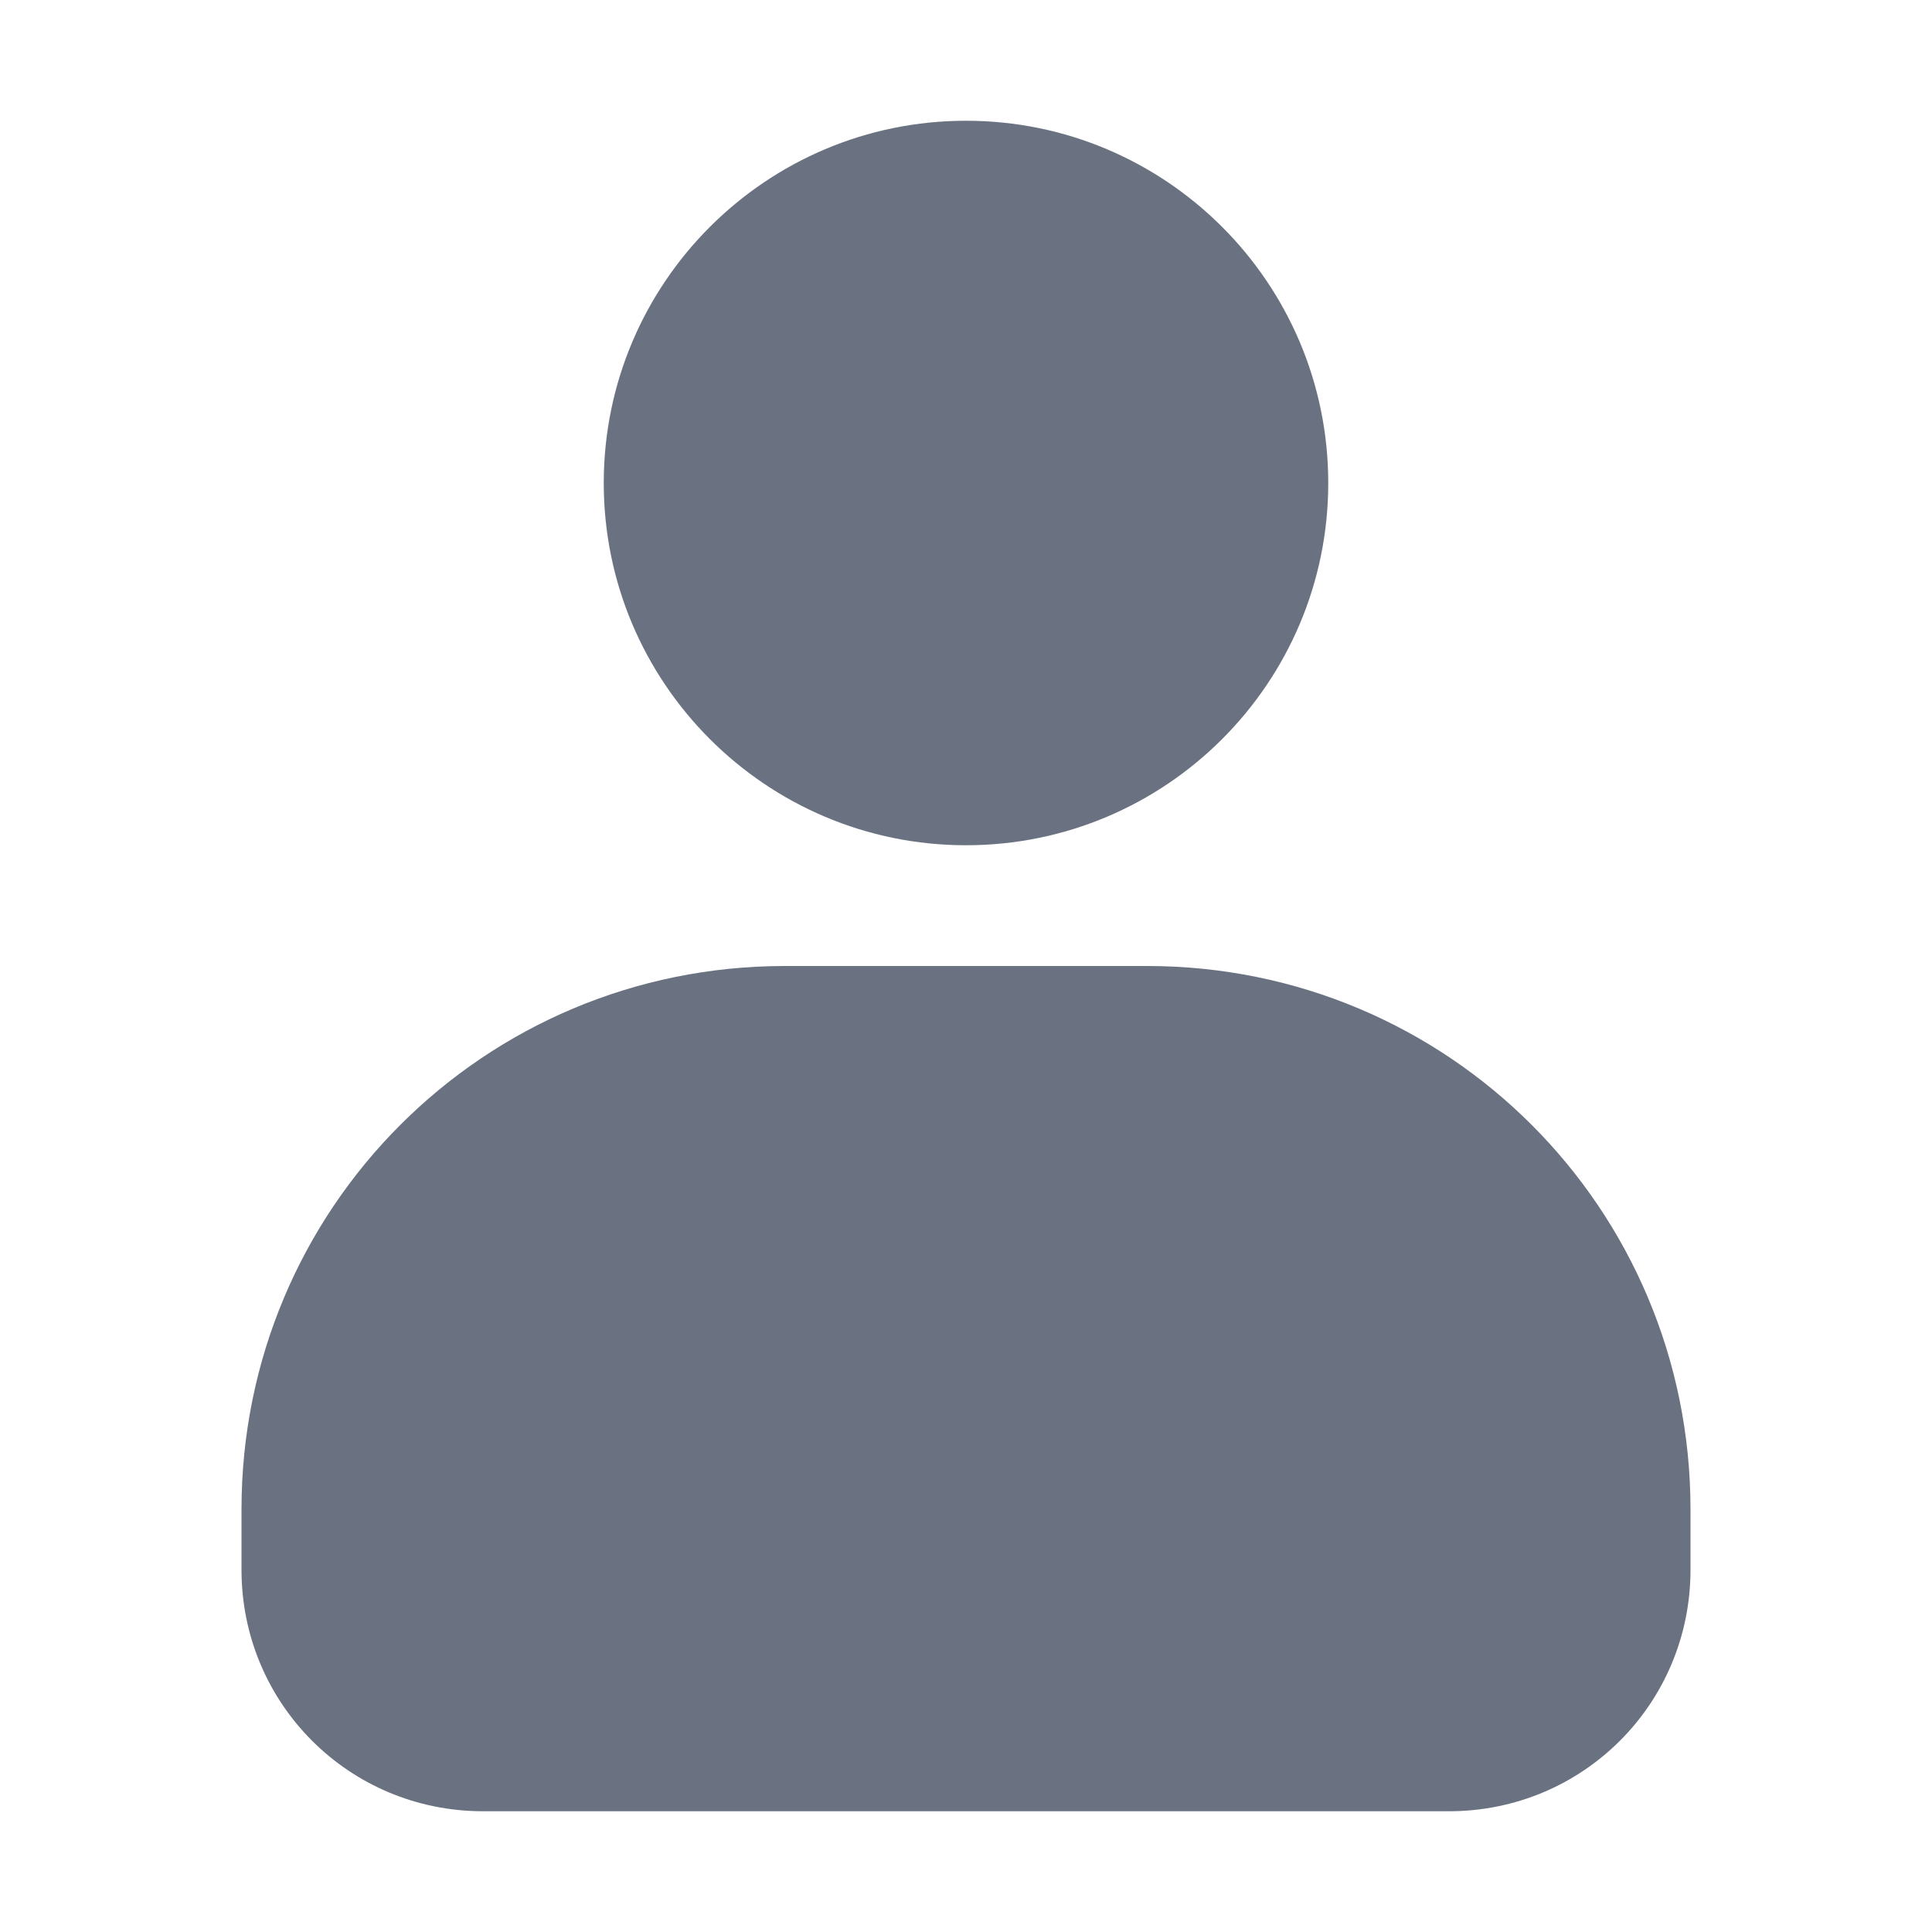
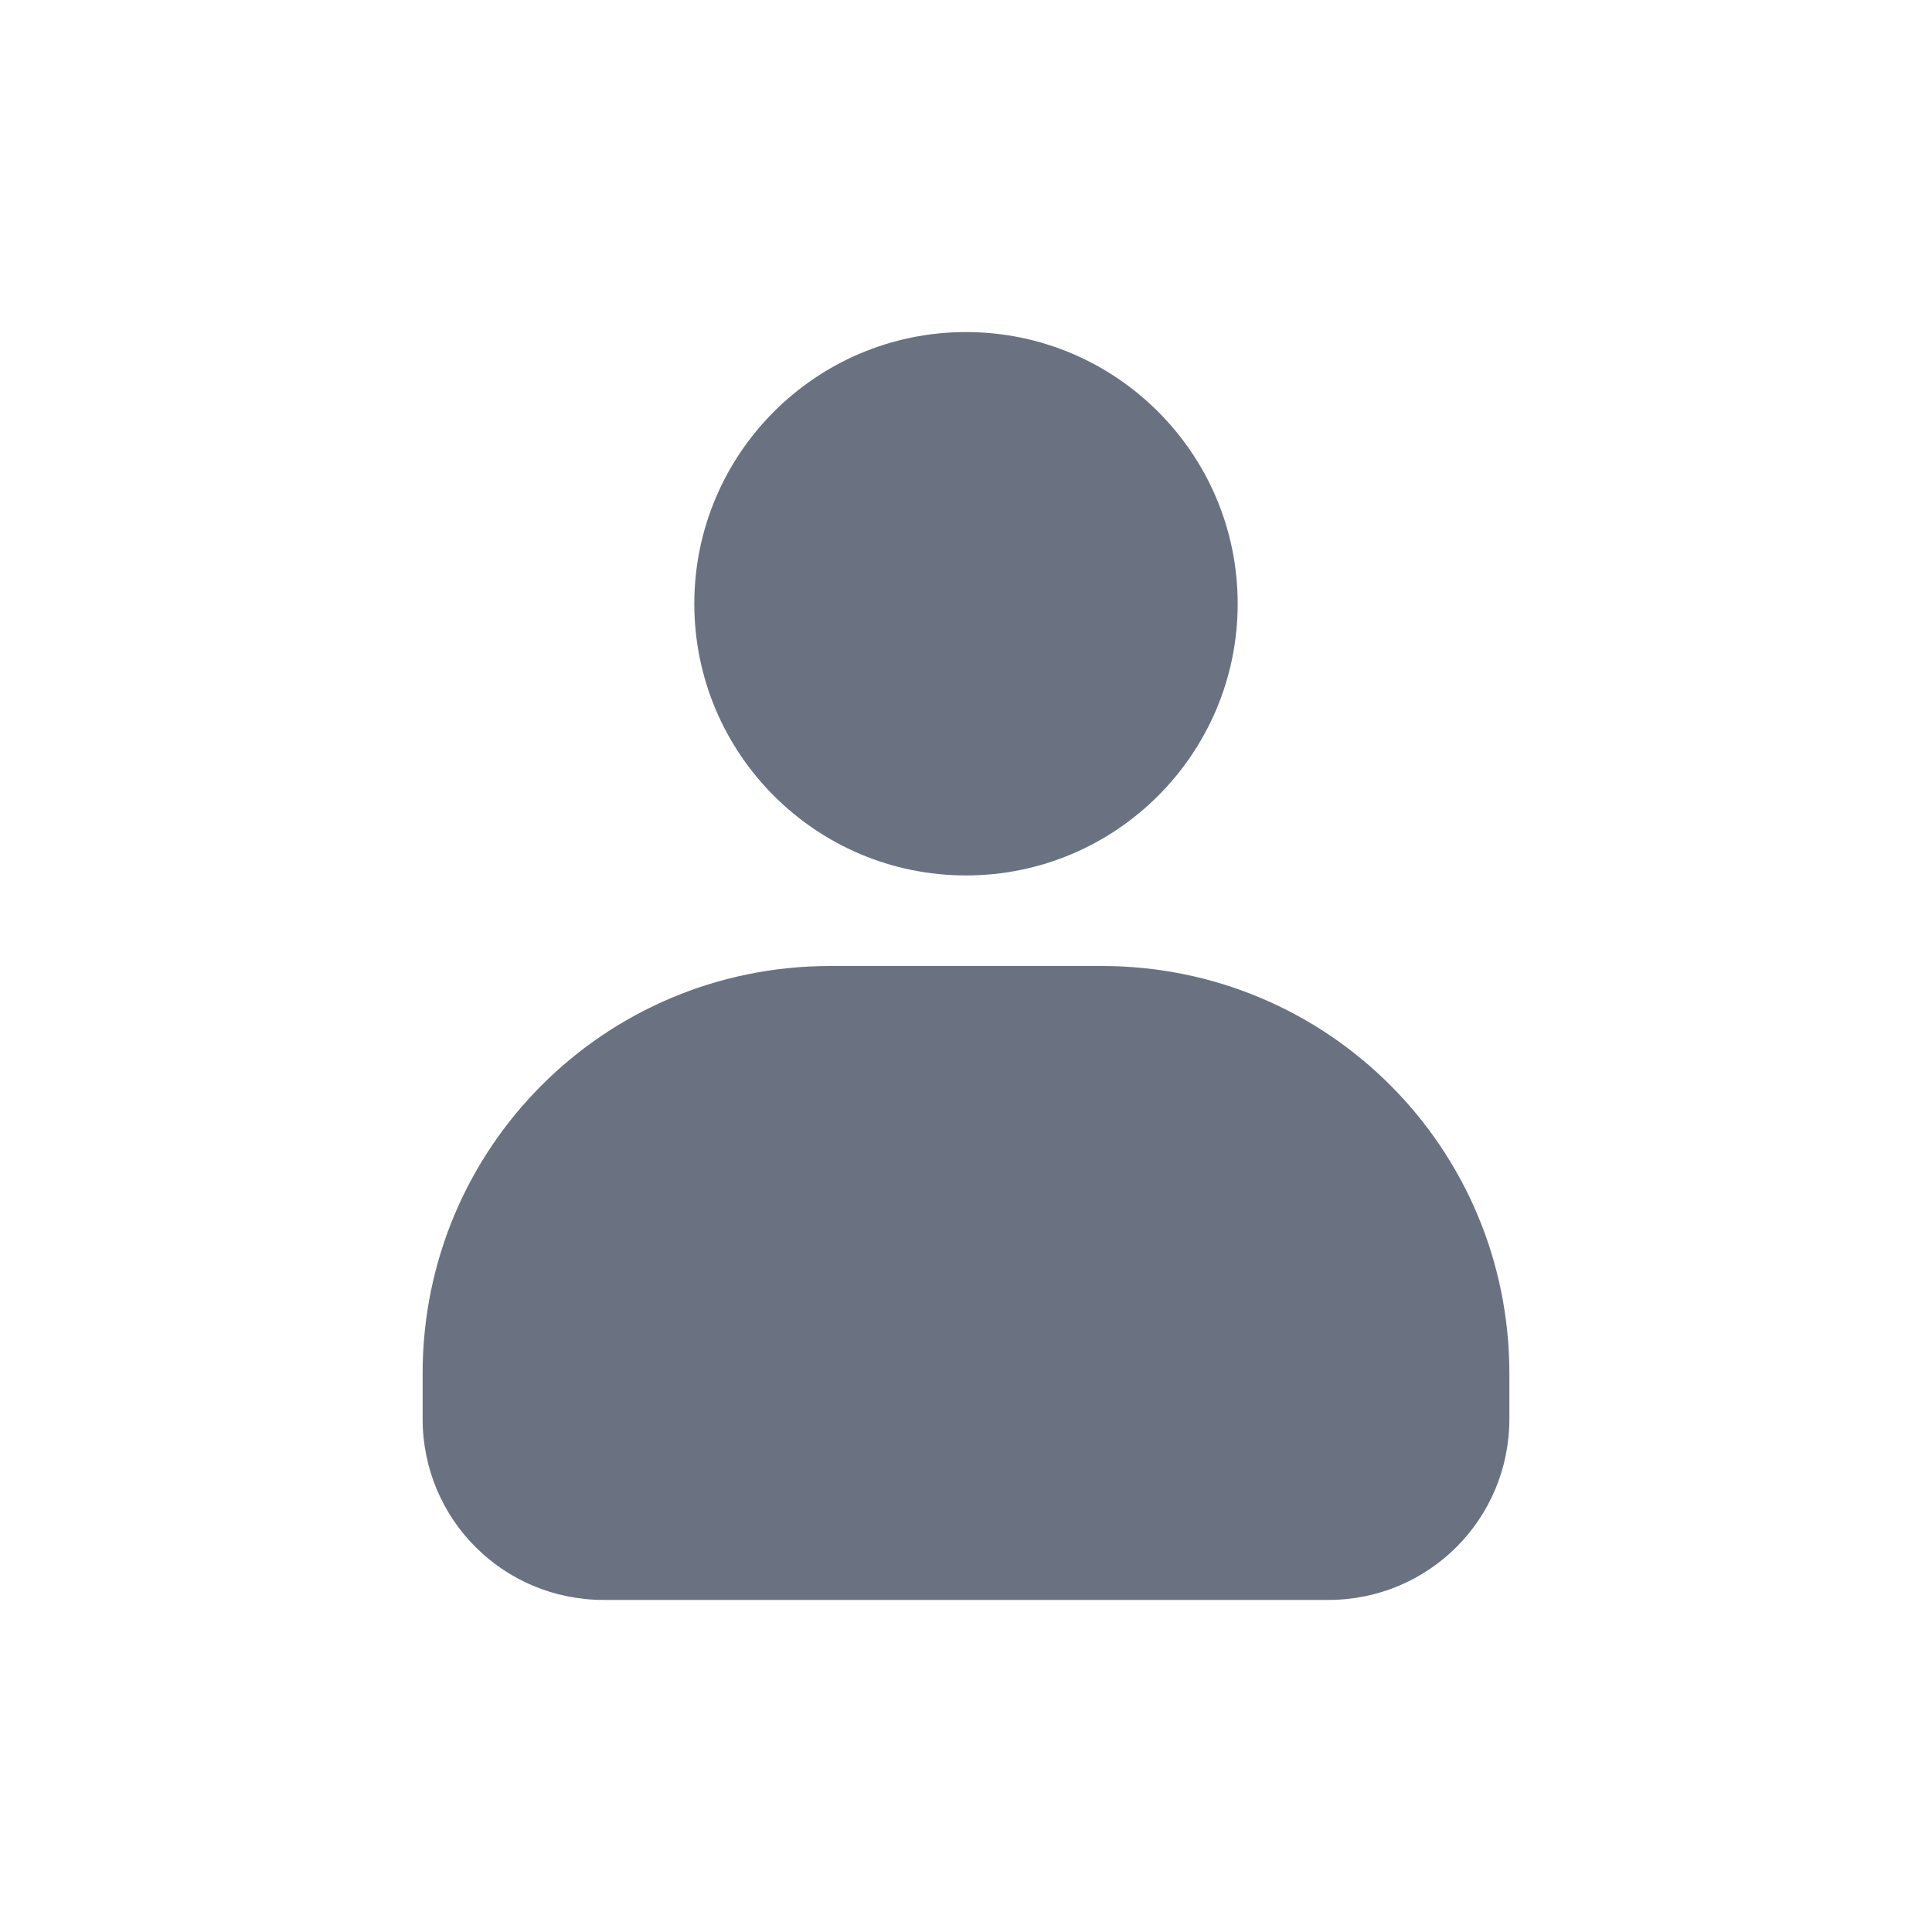
<svg xmlns="http://www.w3.org/2000/svg" width="800px" height="800px" viewBox="0 0 16 16">
-   <path d="m 8 1 c -1.656 0 -3 1.344 -3 3 s 1.344 3 3 3 s 3 -1.344 3 -3 s -1.344 -3 -3 -3 z m -1.5 7 c -2.492 0 -4.5 2.008 -4.5 4.5 v 0.5 c 0 1.109 0.891 2 2 2 h 8 c 1.109 0 2 -0.891 2 -2 v -0.5 c 0 -2.492 -2.008 -4.5 -4.5 -4.5 z m 0 0" fill="#6a7282" />
+   <path transform="translate(8 8) scale(0.75) translate(-8 -8)" d="m 8 1 c -1.656 0 -3 1.344 -3 3 s 1.344 3 3 3 s 3 -1.344 3 -3 s -1.344 -3 -3 -3 z m -1.5 7 c -2.492 0 -4.5 2.008 -4.5 4.5 v 0.5 c 0 1.109 0.891 2 2 2 h 8 c 1.109 0 2 -0.891 2 -2 v -0.5 c 0 -2.492 -2.008 -4.5 -4.5 -4.5 z m 0 0" fill="#6a7282" />
</svg>
